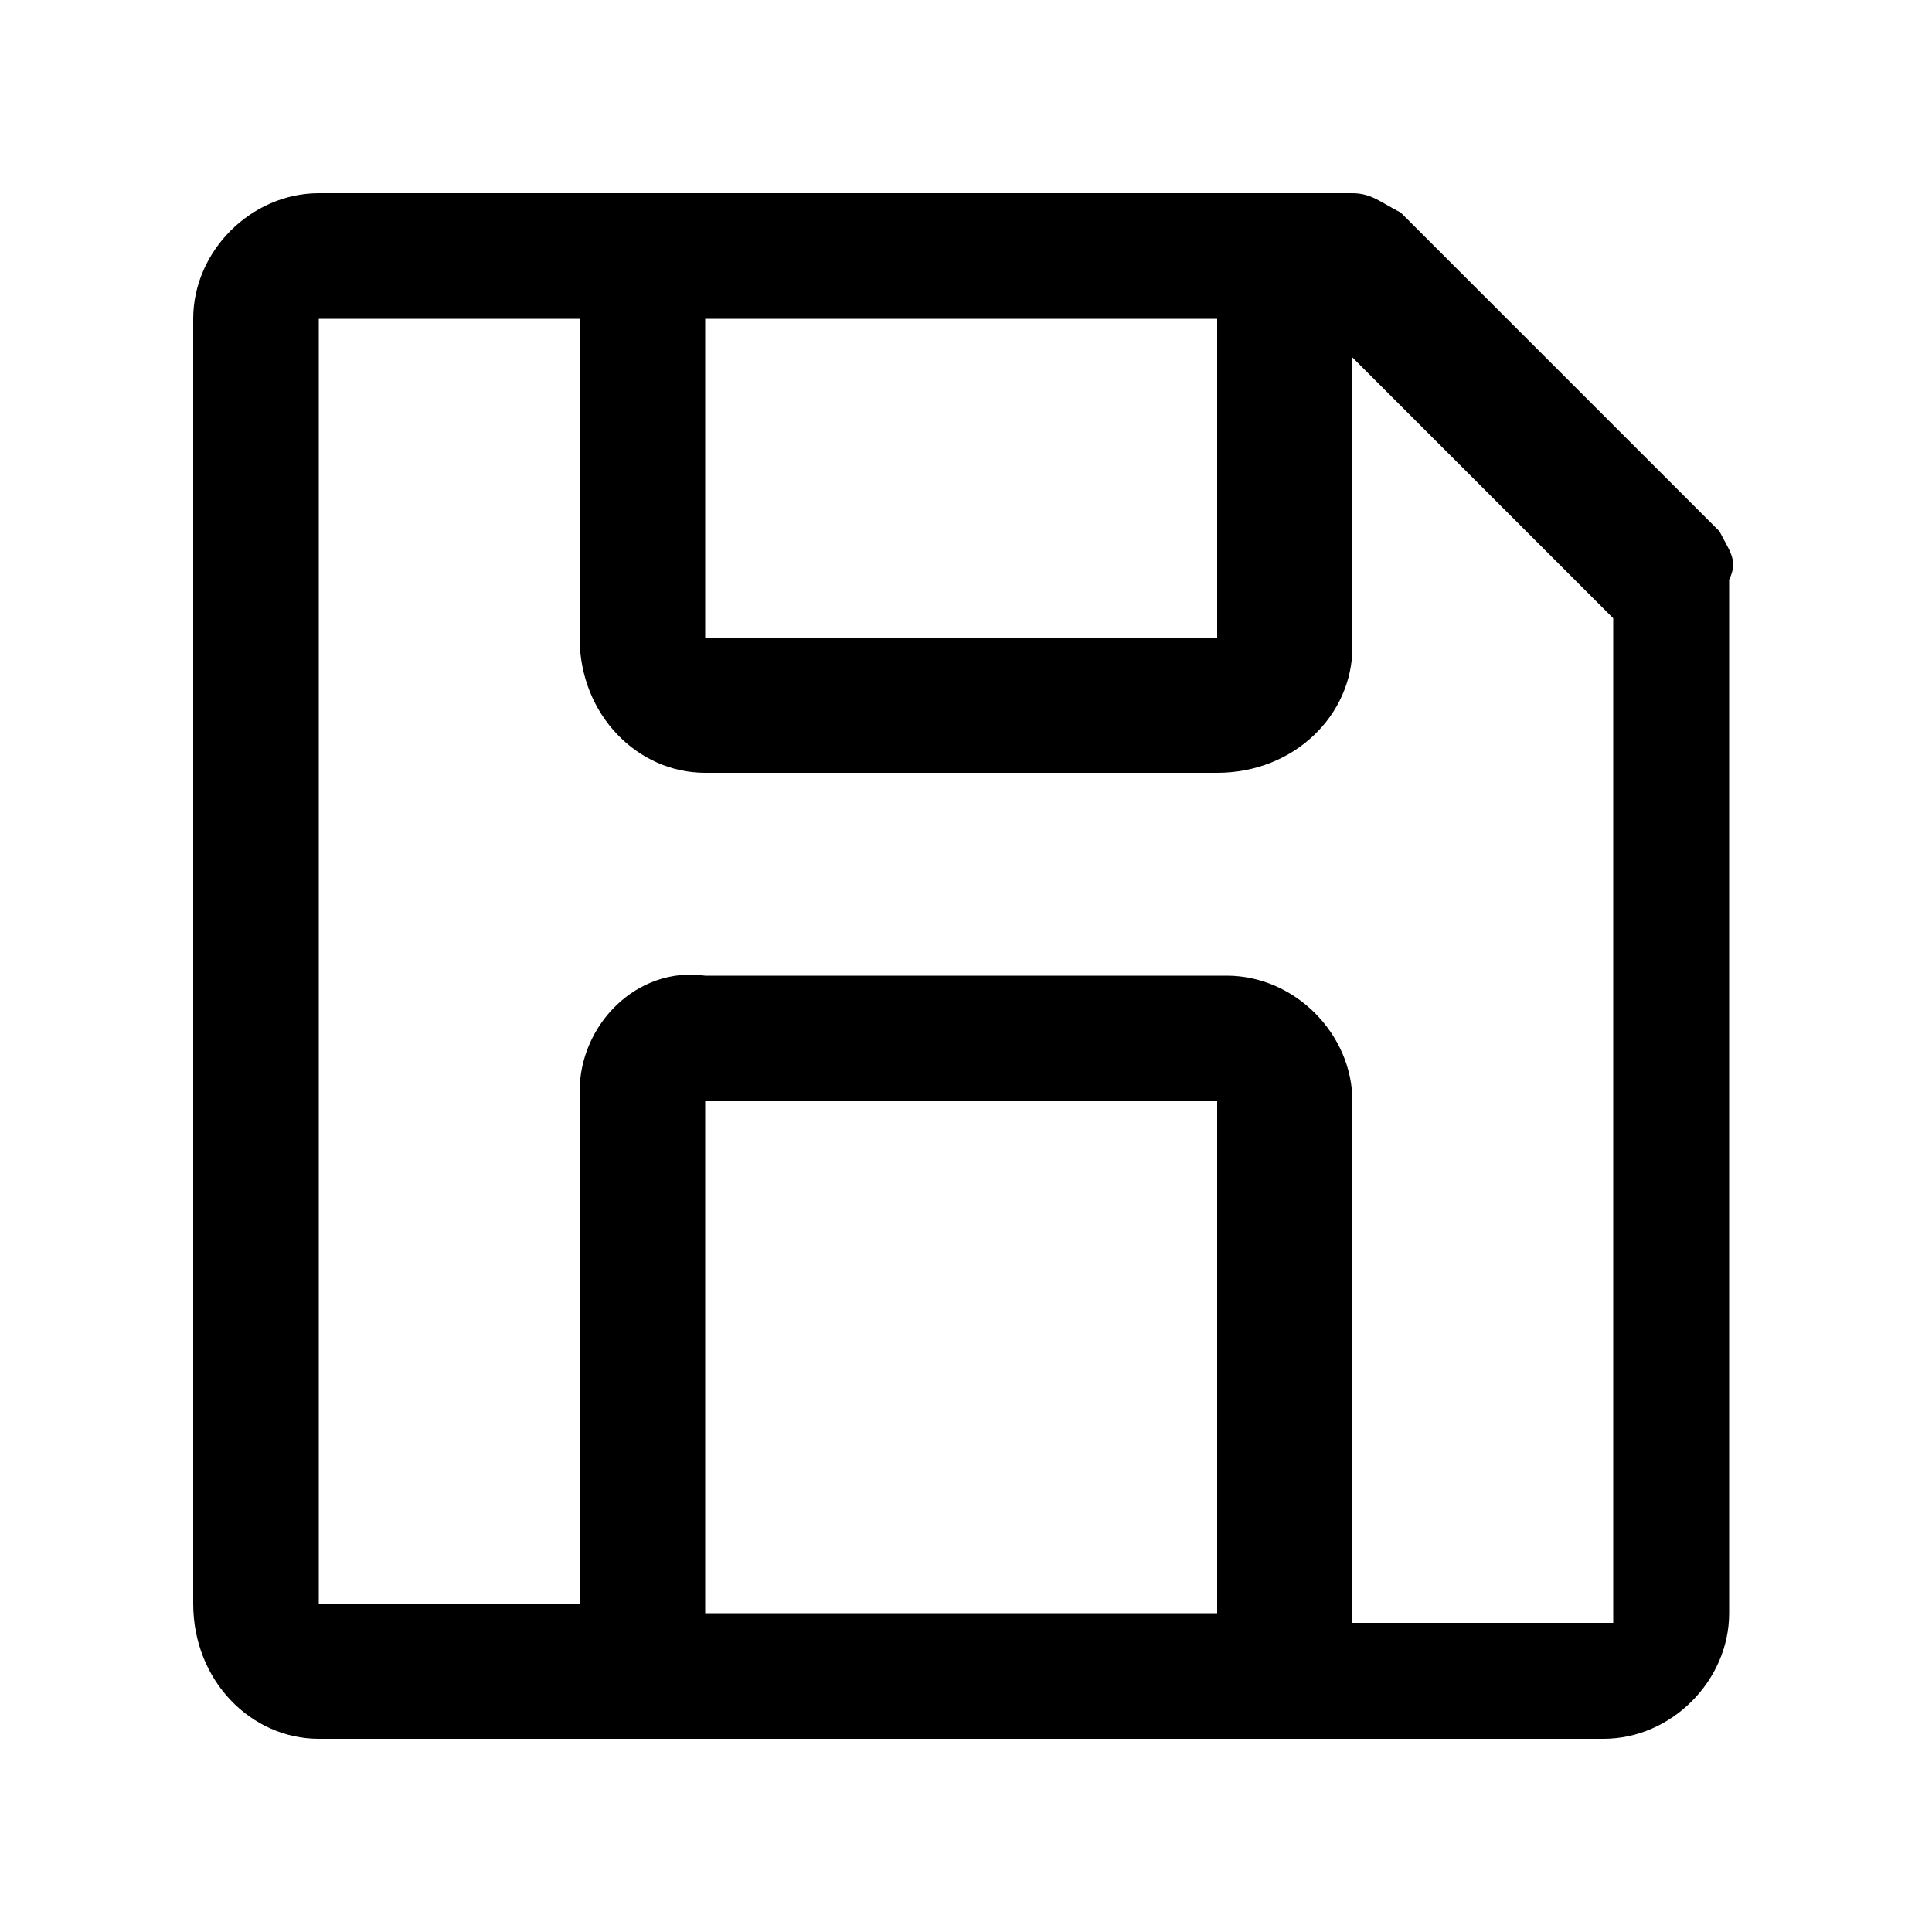
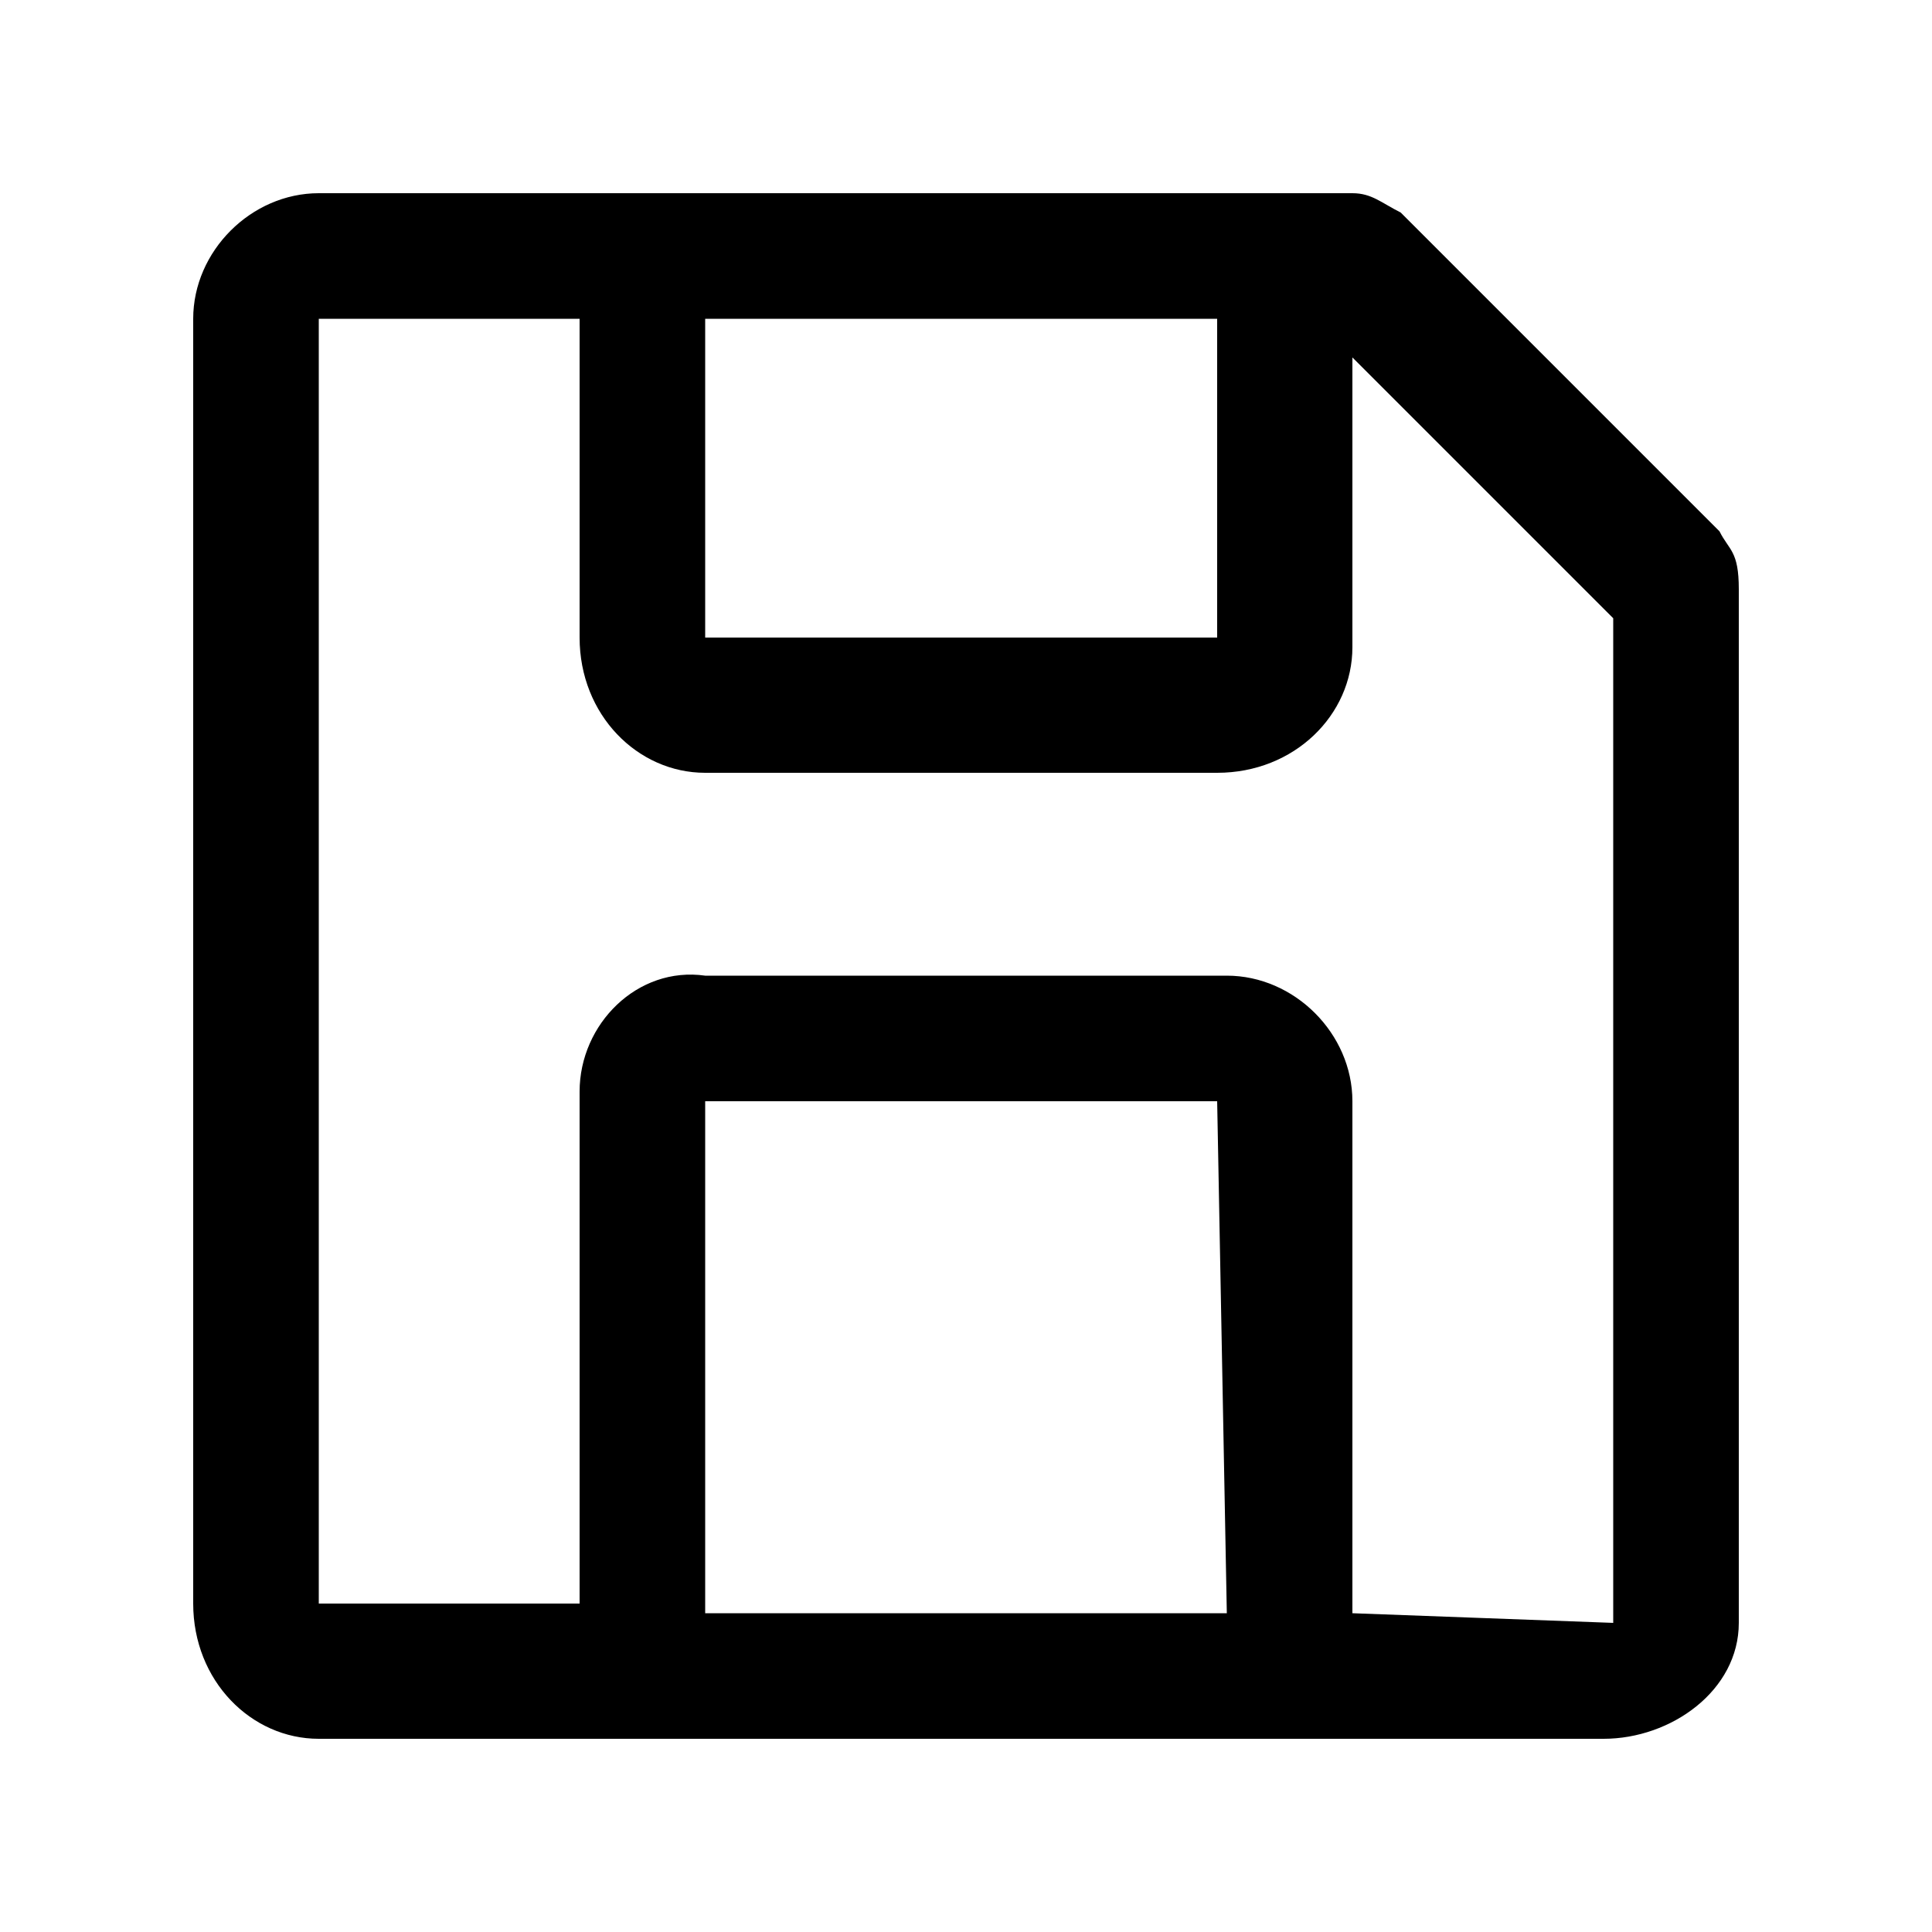
<svg xmlns="http://www.w3.org/2000/svg" version="1.1" id="Layer_1" x="0px" y="0px" width="20px" height="20px" viewBox="0 0 20 20" style="enable-background:new 0 0 20 20;" xml:space="preserve">
-   <path d="M17.8,5.5l-3.3-3.3C14.3,2.1,14.2,2,14,2H3.3C2.6,2,2,2.6,2,3.3v13.3C2,17.4,2.6,18,3.3,18h13.3c0.7,0,1.3-0.6,1.3-1.3V6  C18,5.8,17.9,5.7,17.8,5.5z M7.3,3.3h5.3v3.3H7.3V3.3z M12.7,16.7H7.3v-5.3h5.3V16.7z M14,16.7v-5.3c0-0.7-0.6-1.3-1.3-1.3H7.3  C6.6,10,6,10.6,6,11.3v5.3H3.3V3.3H6v3.3C6,7.4,6.6,8,7.3,8h5.3C13.4,8,14,7.4,14,6.7v-3l2.7,2.7v10.4H14z" />
+   <path d="M17.8,5.5l-3.3-3.3C14.3,2.1,14.2,2,14,2H3.3C2.6,2,2,2.6,2,3.3v13.3C2,17.4,2.6,18,3.3,18h13.3c0.7,0,1.4-0.5,1.4-1.2V6.1  C18,5.7,17.9,5.7,17.8,5.5z M7.3,3.3h5.3v3.3H7.3V3.3z M12.7,16.7H7.3v-5.3h5.3L12.7,16.7L12.7,16.7z M14,16.7v-5.3  c0-0.7-0.6-1.3-1.3-1.3H7.3C6.6,10,6,10.6,6,11.3v5.3H3.3V3.3H6v3.3C6,7.4,6.6,8,7.3,8h5.3C13.4,8,14,7.4,14,6.7v-3l2.7,2.7v10.4  L14,16.7L14,16.7z" />
</svg>
